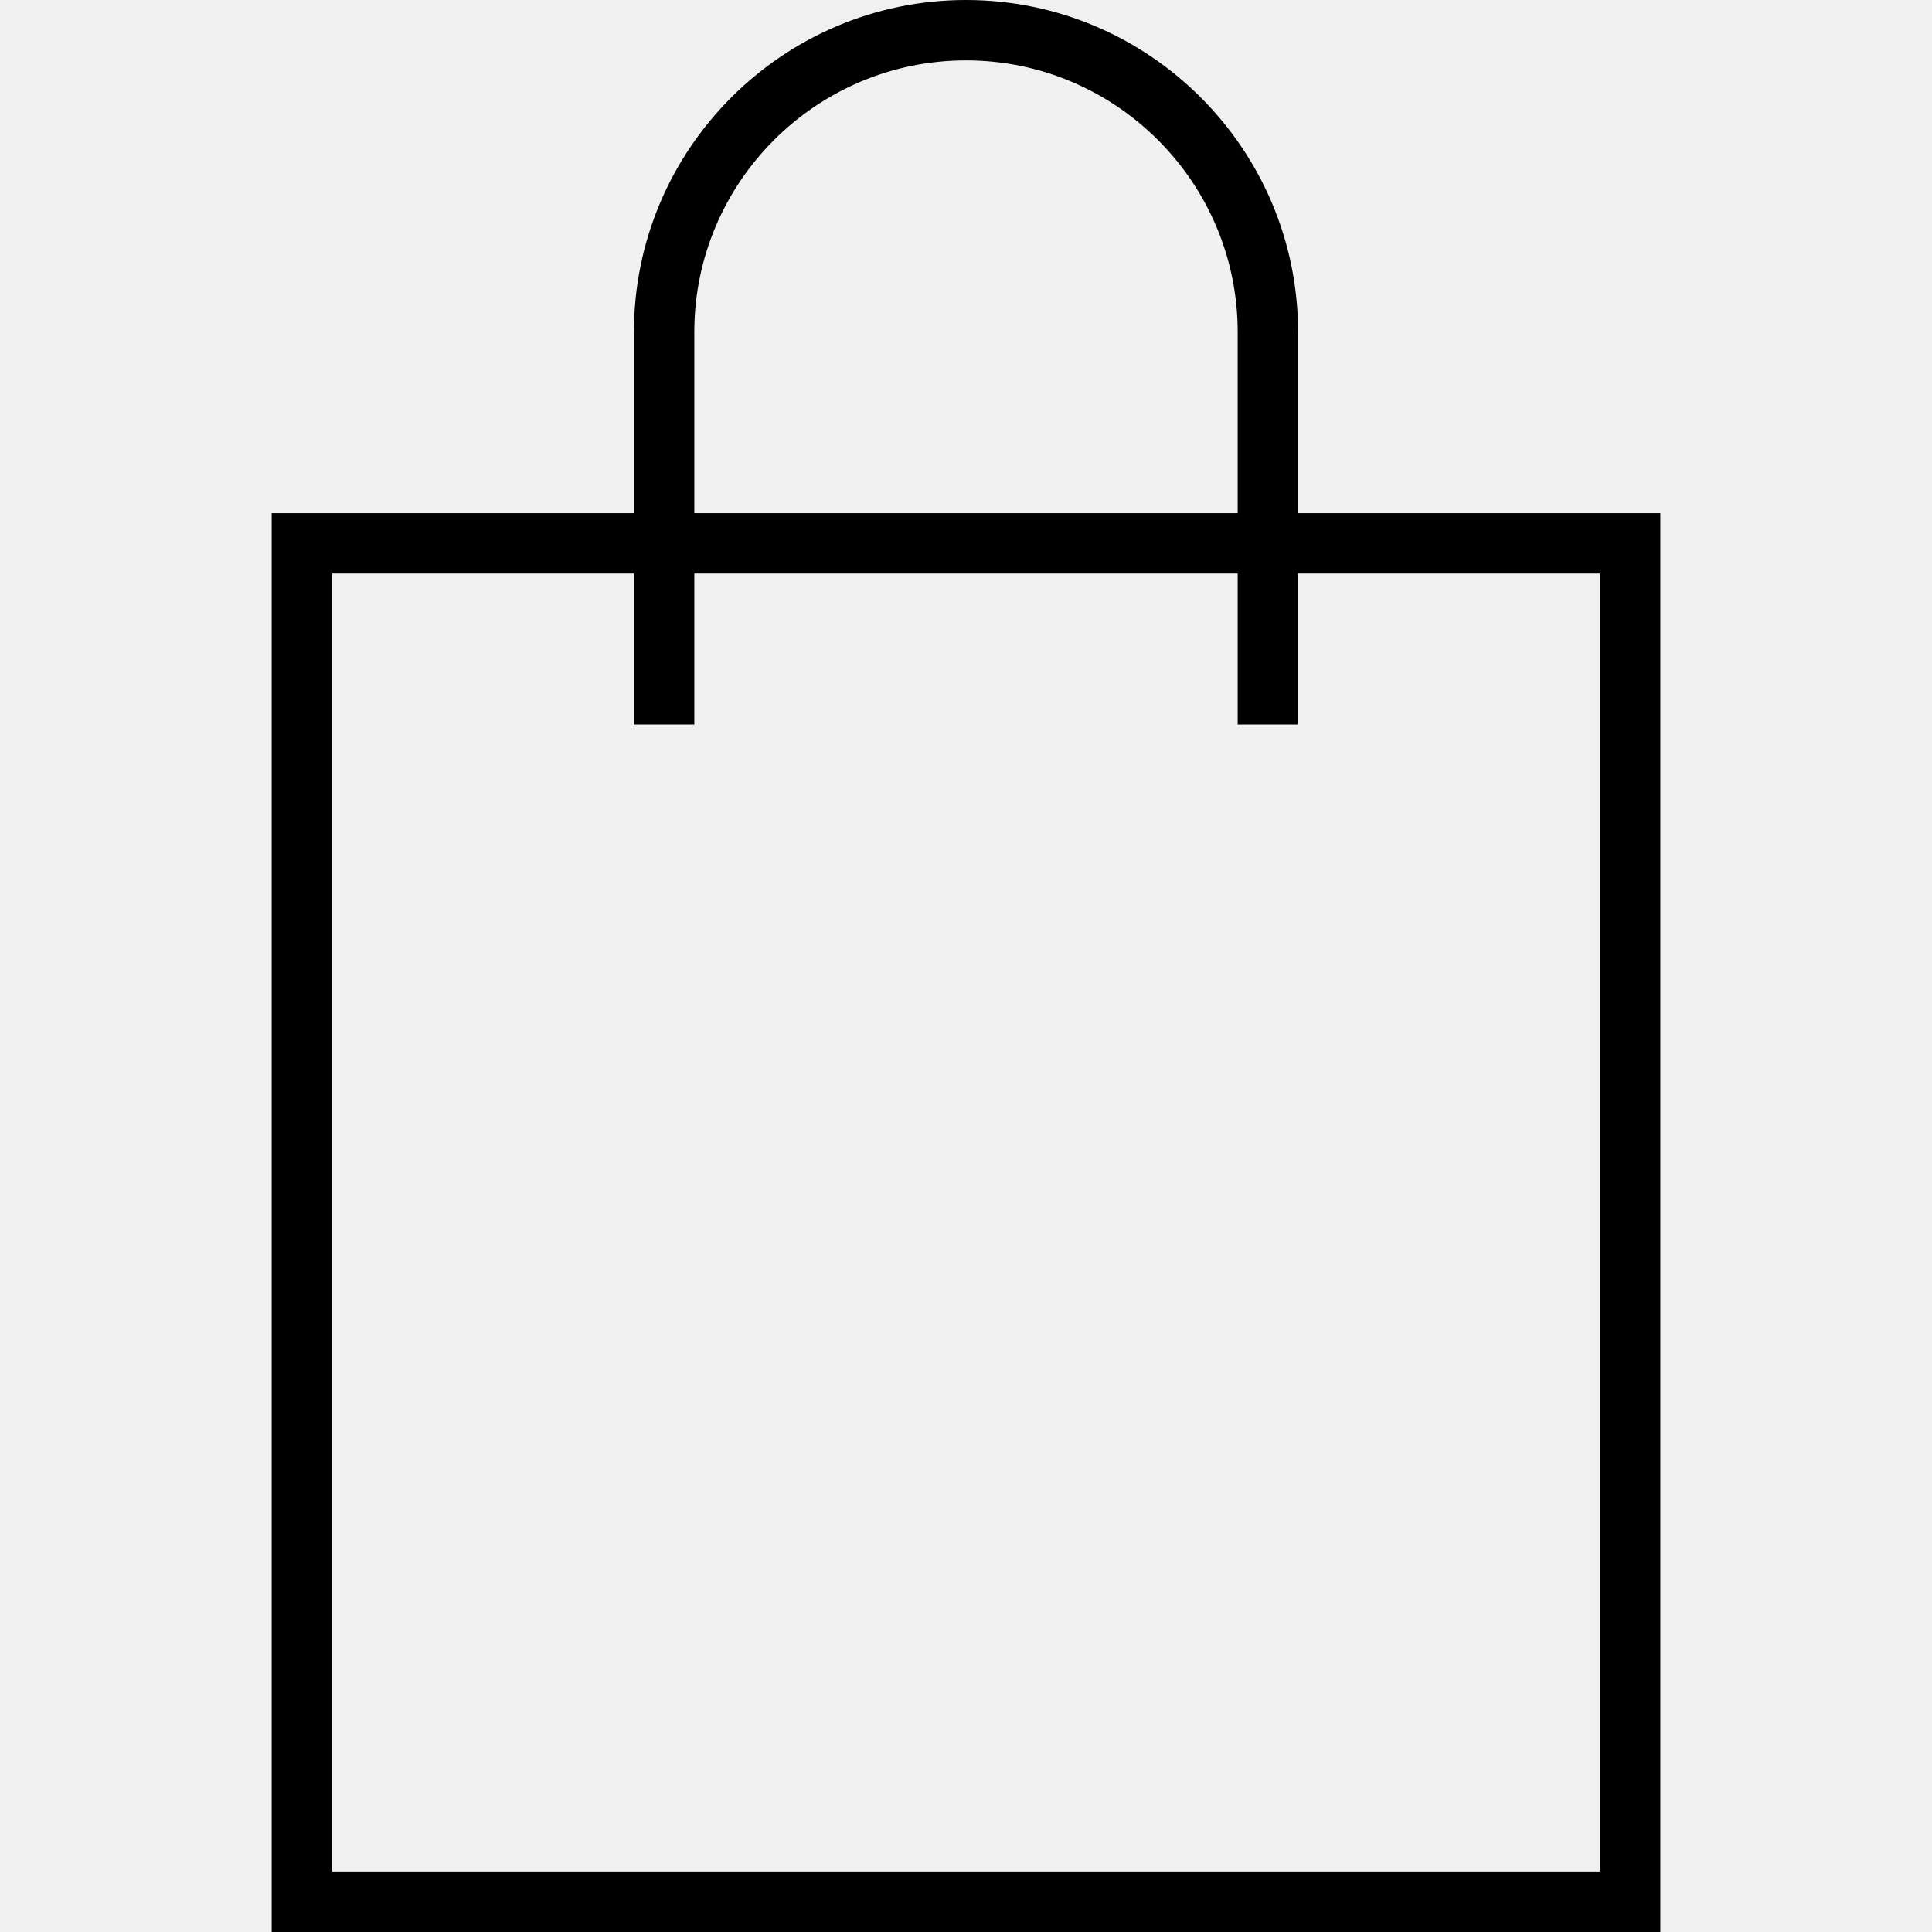
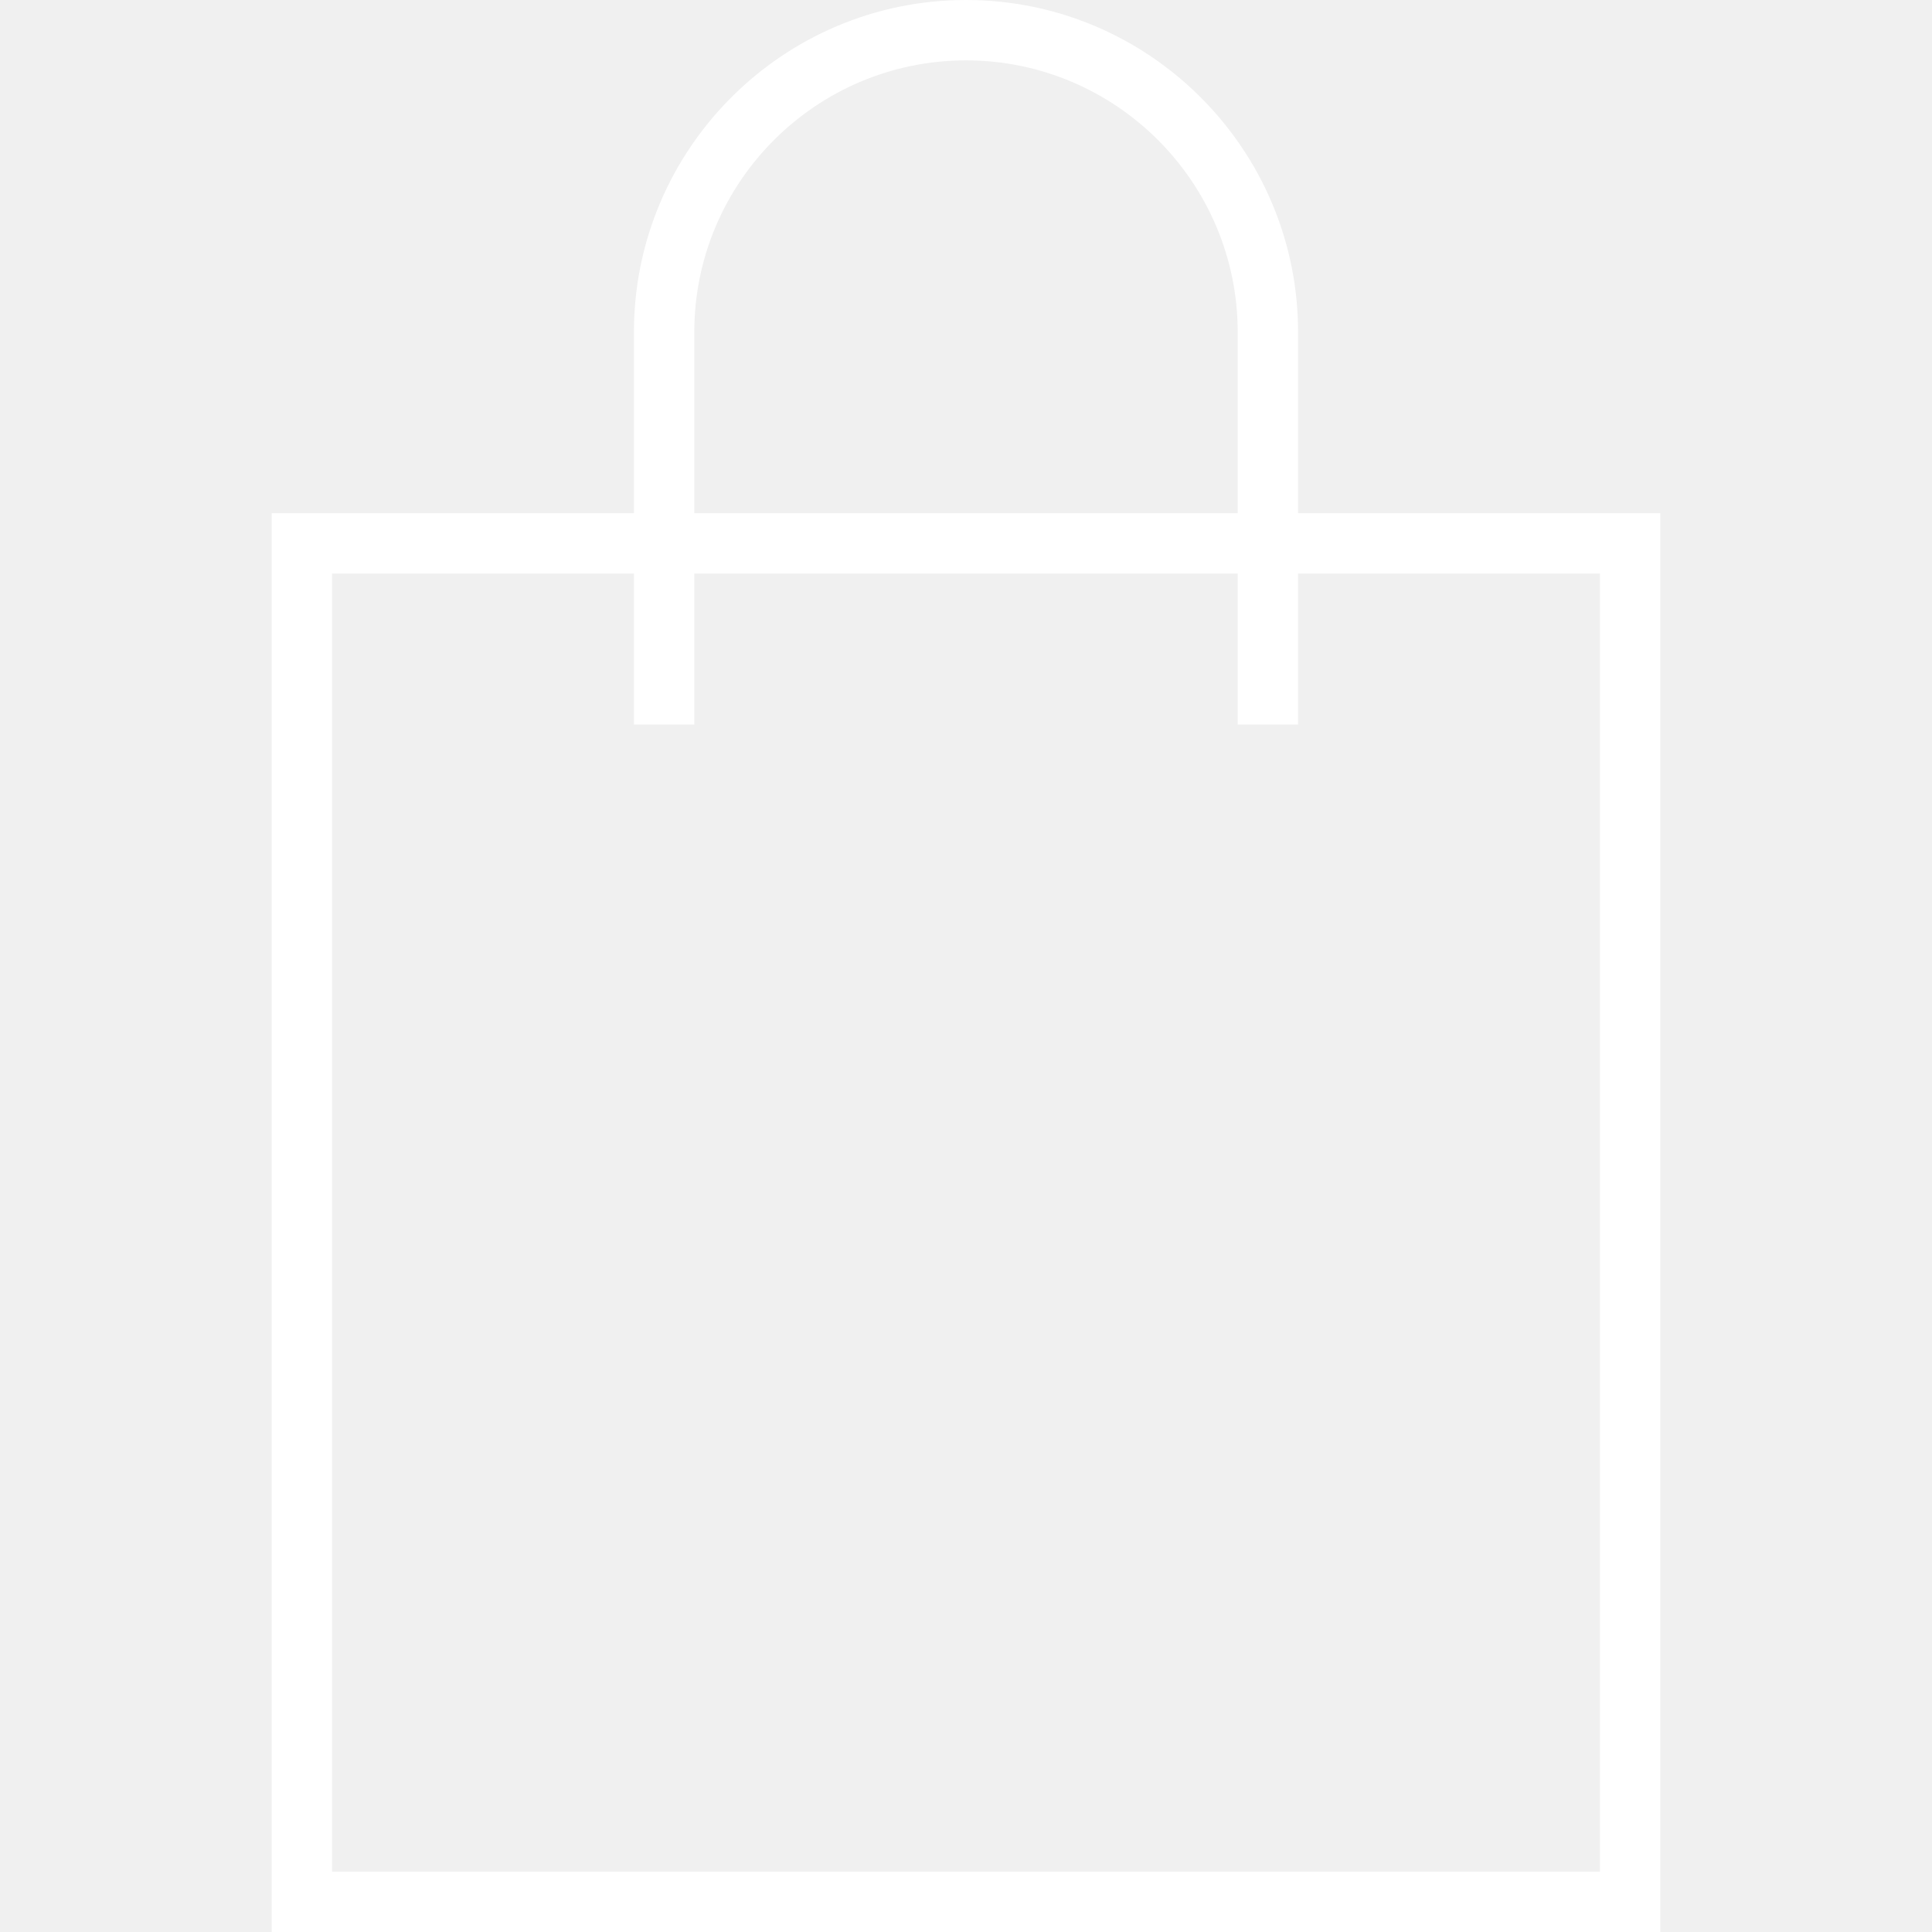
- <svg xmlns="http://www.w3.org/2000/svg" version="1.1" id="Layer_1" x="0px" y="0px" width="64px" height="64px" viewBox="0 0 64 64" enable-background="new 0 0 64 64" xml:space="preserve">
+ <svg xmlns="http://www.w3.org/2000/svg" version="1.1" id="Layer_1" x="0px" y="0px" width="64px" height="64px" viewBox="0 0 64 64" enable-background="new 0 0 64 64" xml:space="preserve" fill="#fff">
  <g>
    <path d="M55,64H9V17h46V64z M11,62h42V19H11V62z" />
  </g>
  <g>
    <path d="M43,24h-2V11c0-4.962-4.038-9-9-9s-9,4.038-9,9v13h-2V11c0-6.065,4.935-11,11-11s11,4.935,11,11V24z" />
  </g>
</svg>
